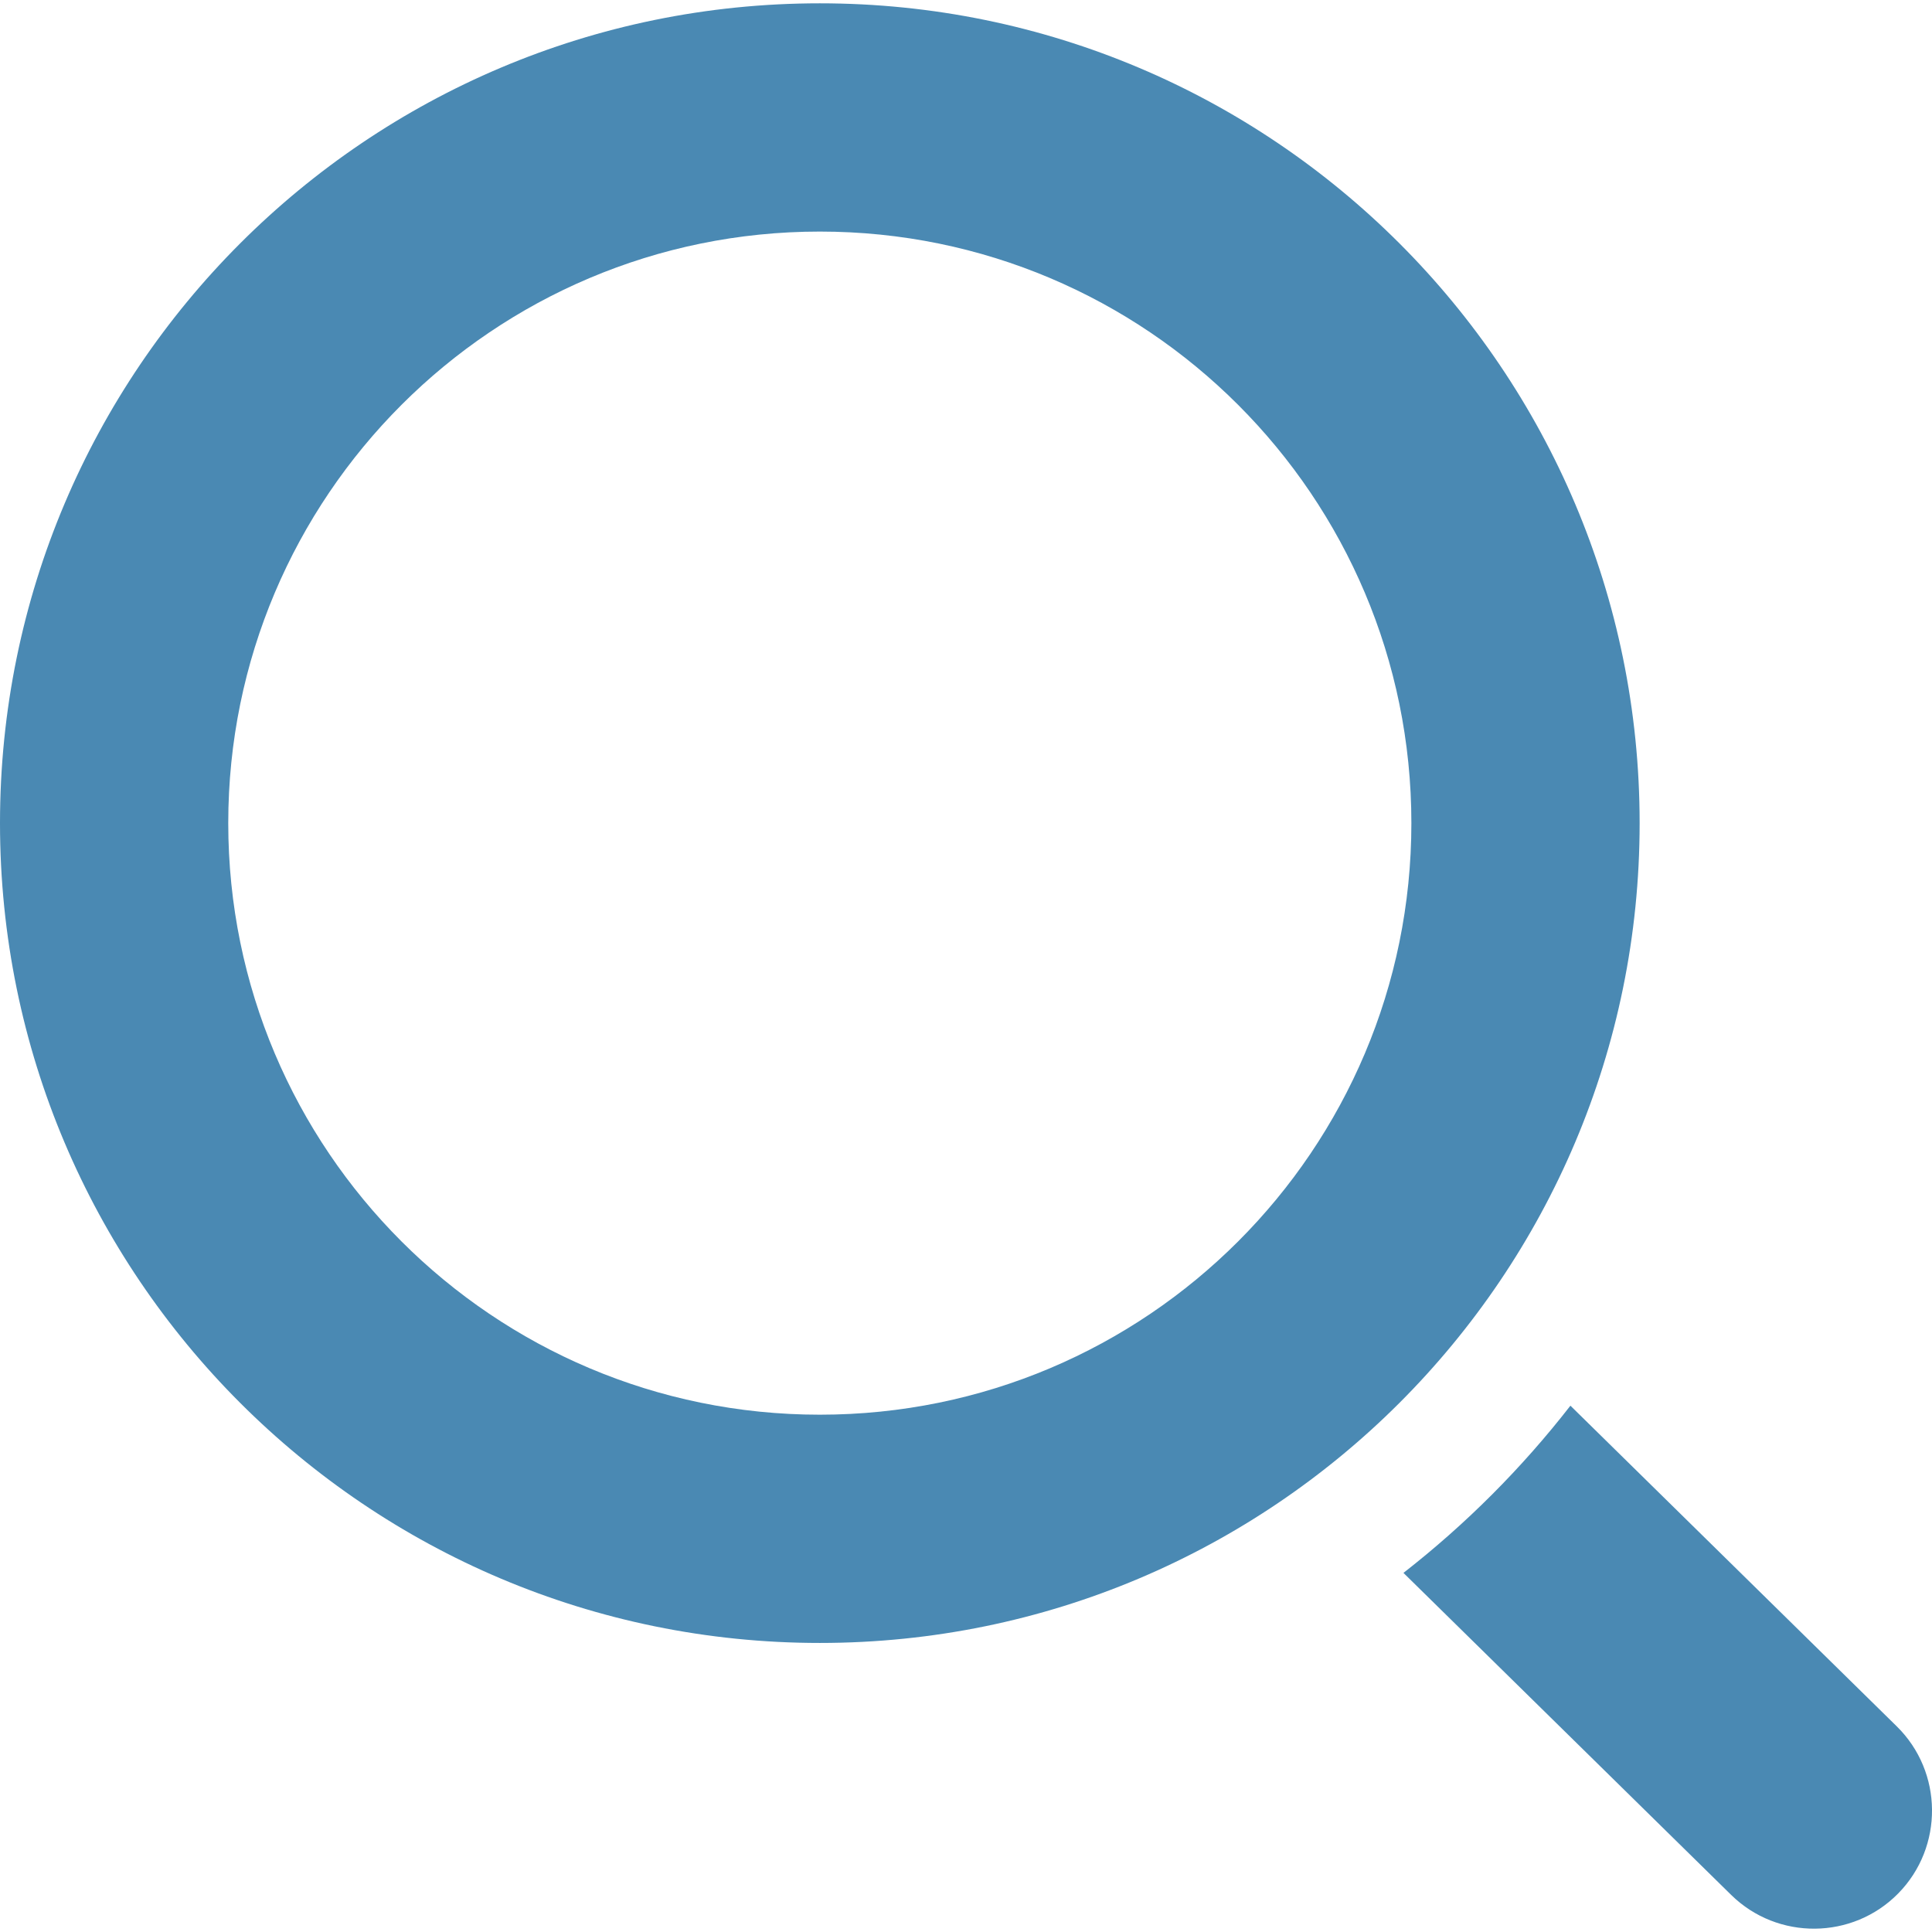
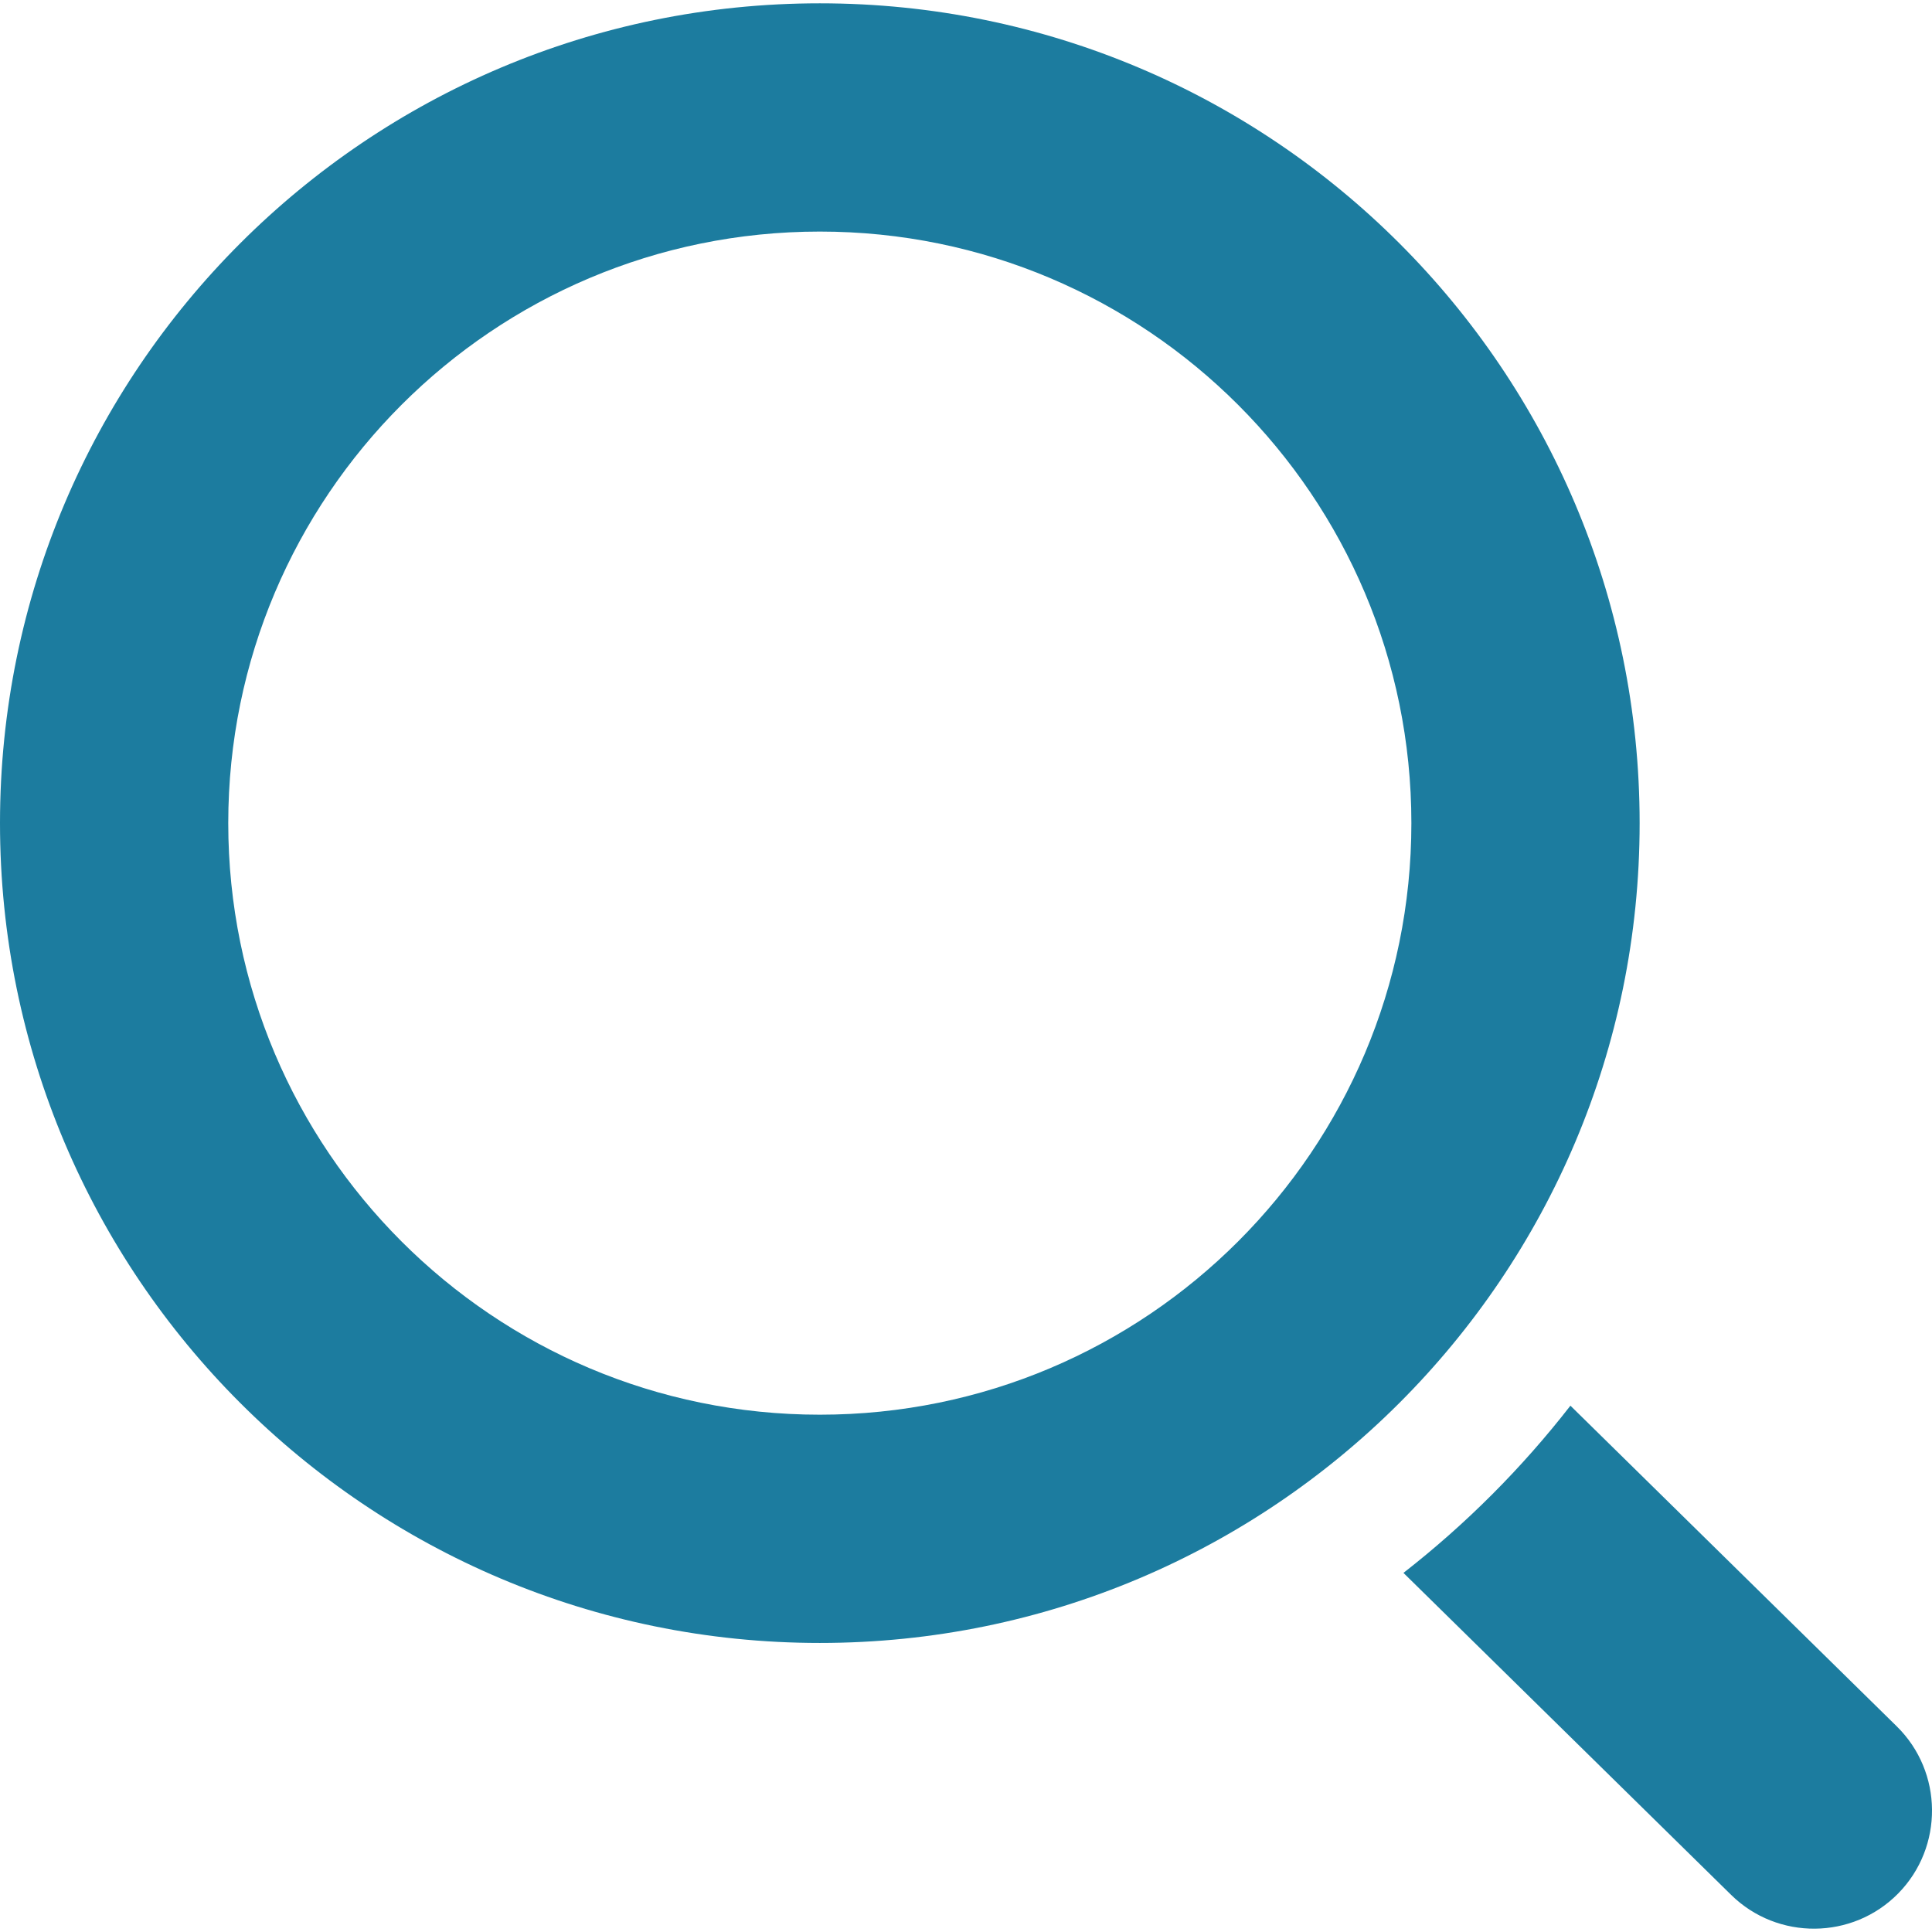
<svg xmlns="http://www.w3.org/2000/svg" width="512" height="512" enable-background="new 0 0 512 512" version="1.1" viewBox="0 0 512 512">
-   <path d="m217.26 0.879c-119.99 0-217.26 97.269-217.26 217.26s97.269 217.26 217.26 217.26 217.26-97.269 217.26-217.26-97.269-217.26-217.26-217.26zm285.79 500.9c-12.089 12.302-31.975 12.476-44.277 0.388l-86.843-85.334c16.521-12.879 31.39-27.774 44.247-44.314l86.485 84.983c12.302 12.088 12.477 31.974 0.388 44.277zm-285.79-440.41c86.58 0 156.77 70.187 156.77 156.77s-70.187 156.77-156.77 156.77c-86.58 0-156.77-70.187-156.77-156.77s70.187-156.77 156.77-156.77z" clip-rule="evenodd" fill="#4a89b3" fill-rule="evenodd" />
+   <path d="m217.26 0.879c-119.99 0-217.26 97.269-217.26 217.26s97.269 217.26 217.26 217.26 217.26-97.269 217.26-217.26-97.269-217.26-217.26-217.26zm285.79 500.9c-12.089 12.302-31.975 12.476-44.277 0.388l-86.843-85.334c16.521-12.879 31.39-27.774 44.247-44.314l86.485 84.983c12.302 12.088 12.477 31.974 0.388 44.277zm-285.79-440.41c86.58 0 156.77 70.187 156.77 156.77s-70.187 156.77-156.77 156.77c-86.58 0-156.77-70.187-156.77-156.77s70.187-156.77 156.77-156.77z" clip-rule="evenodd" fill="#1c7c9f" fill-rule="evenodd" />
</svg>
